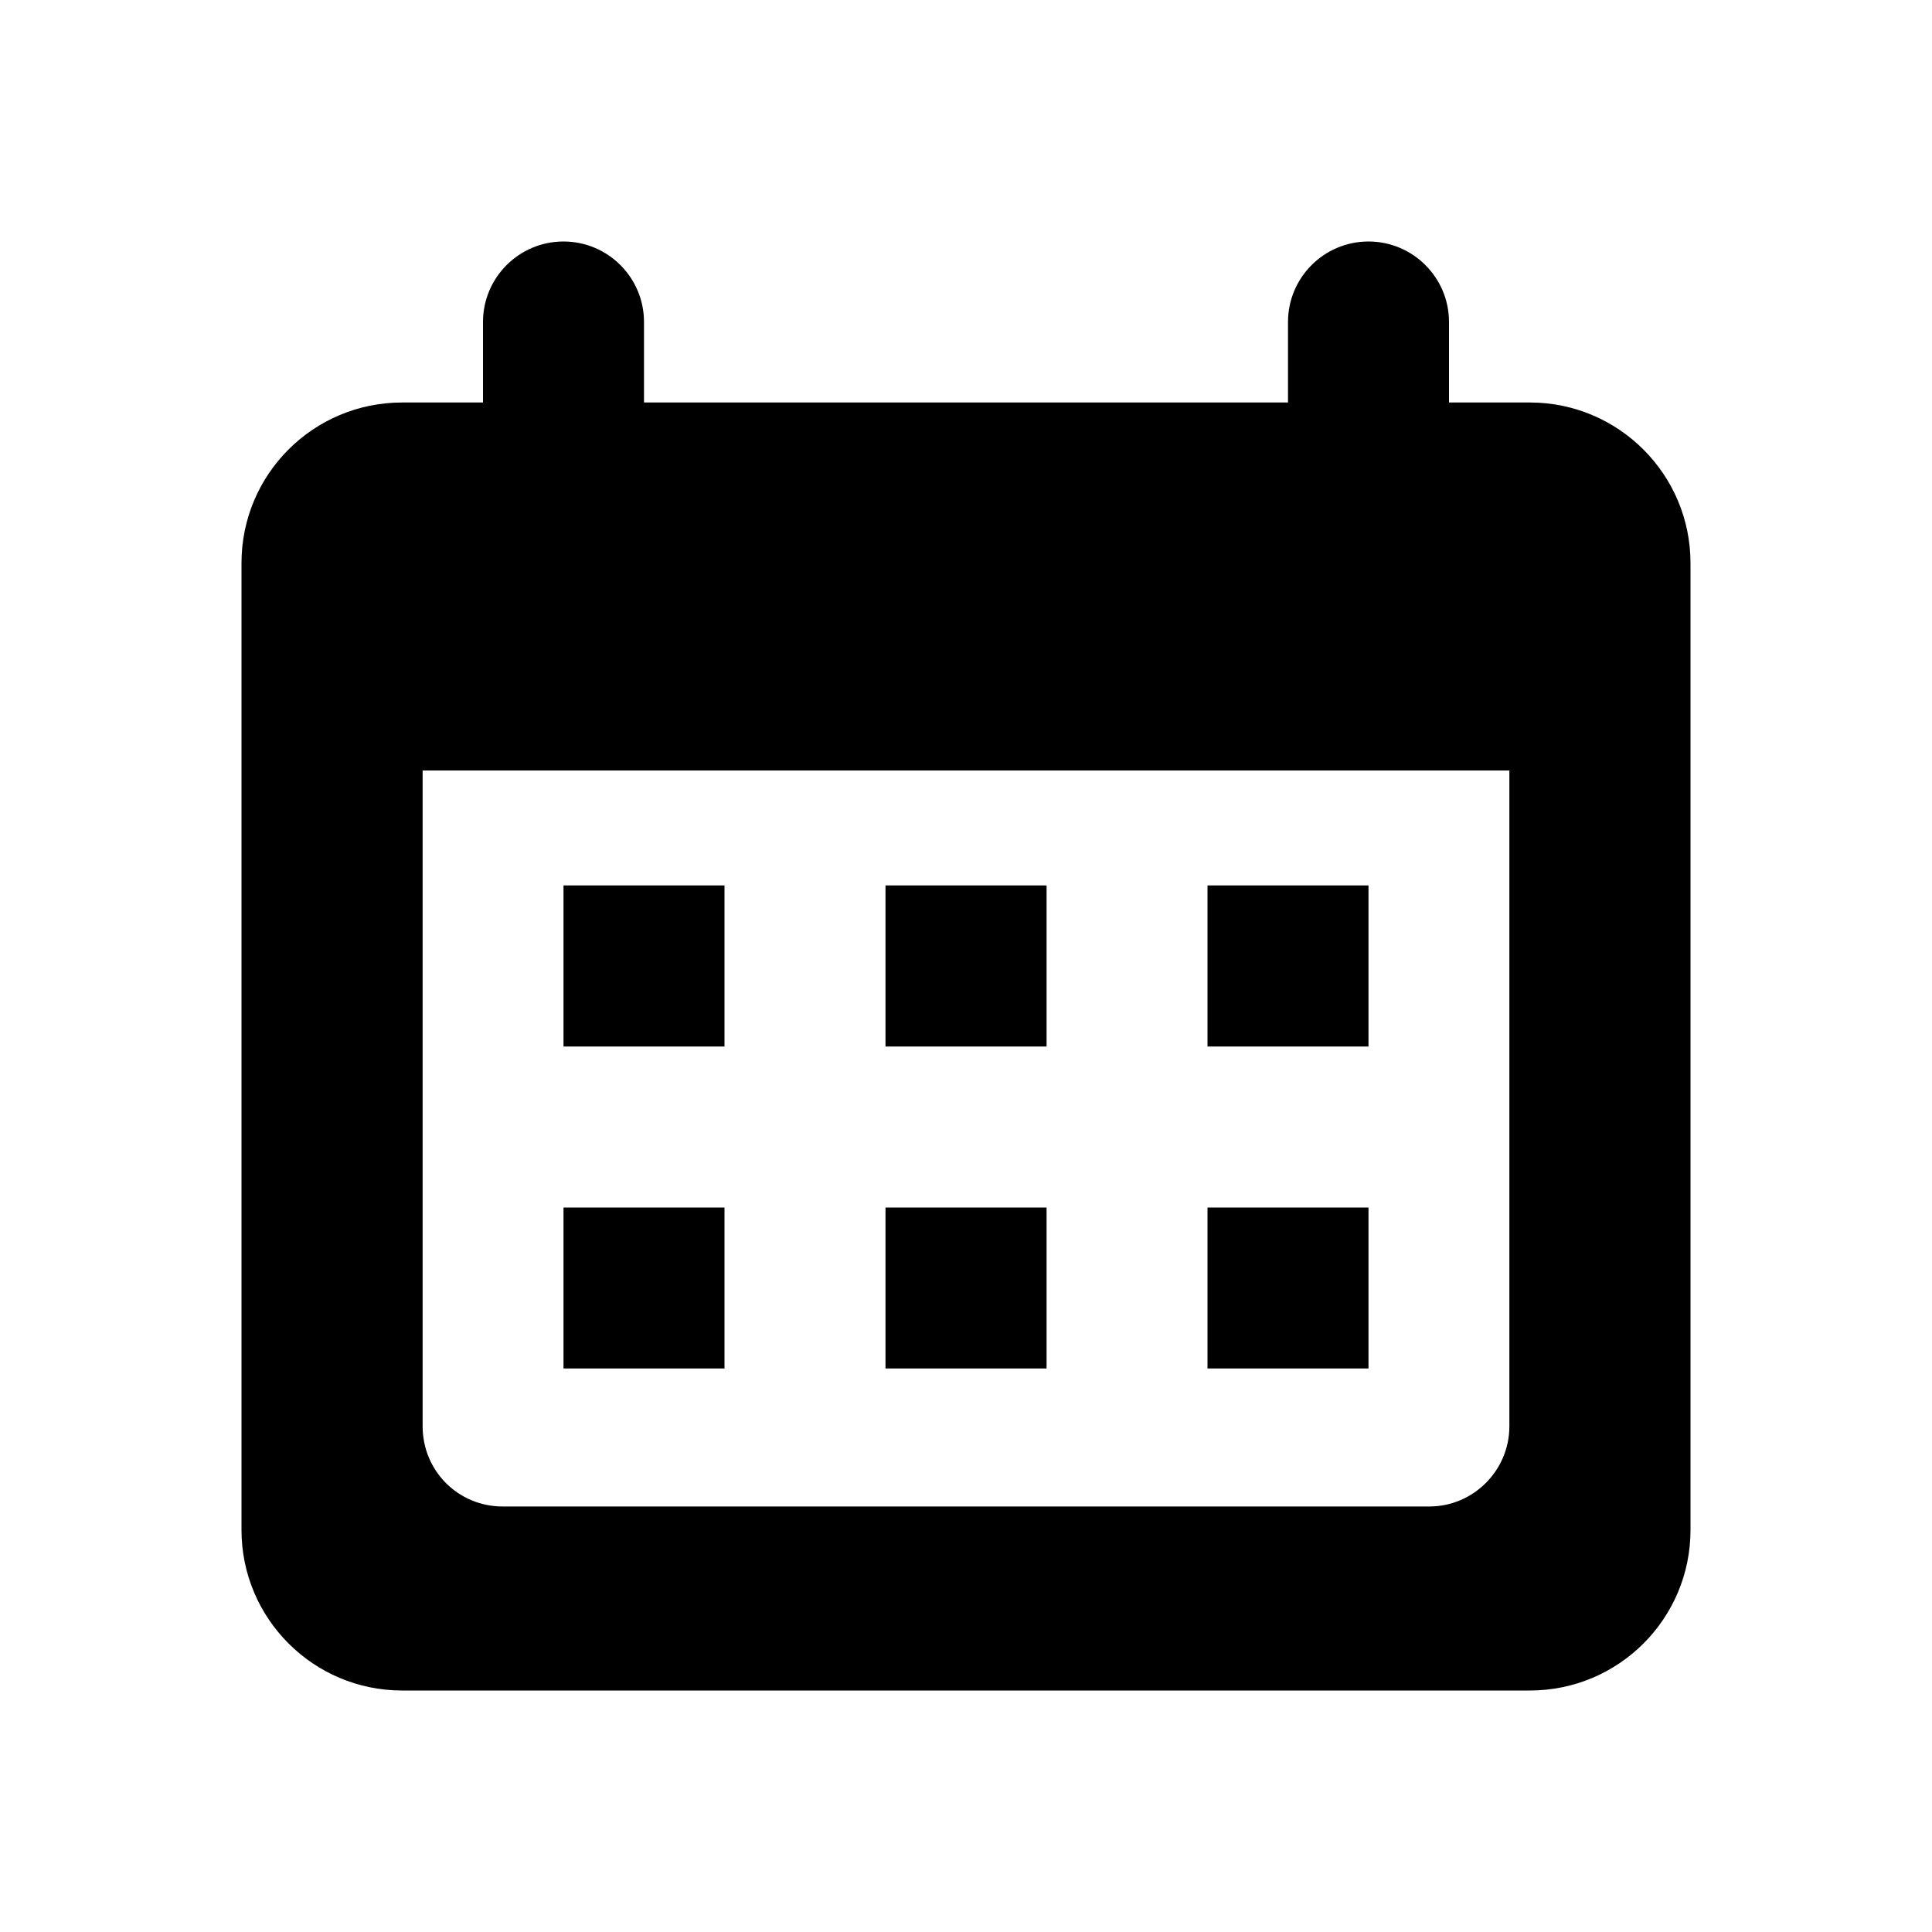
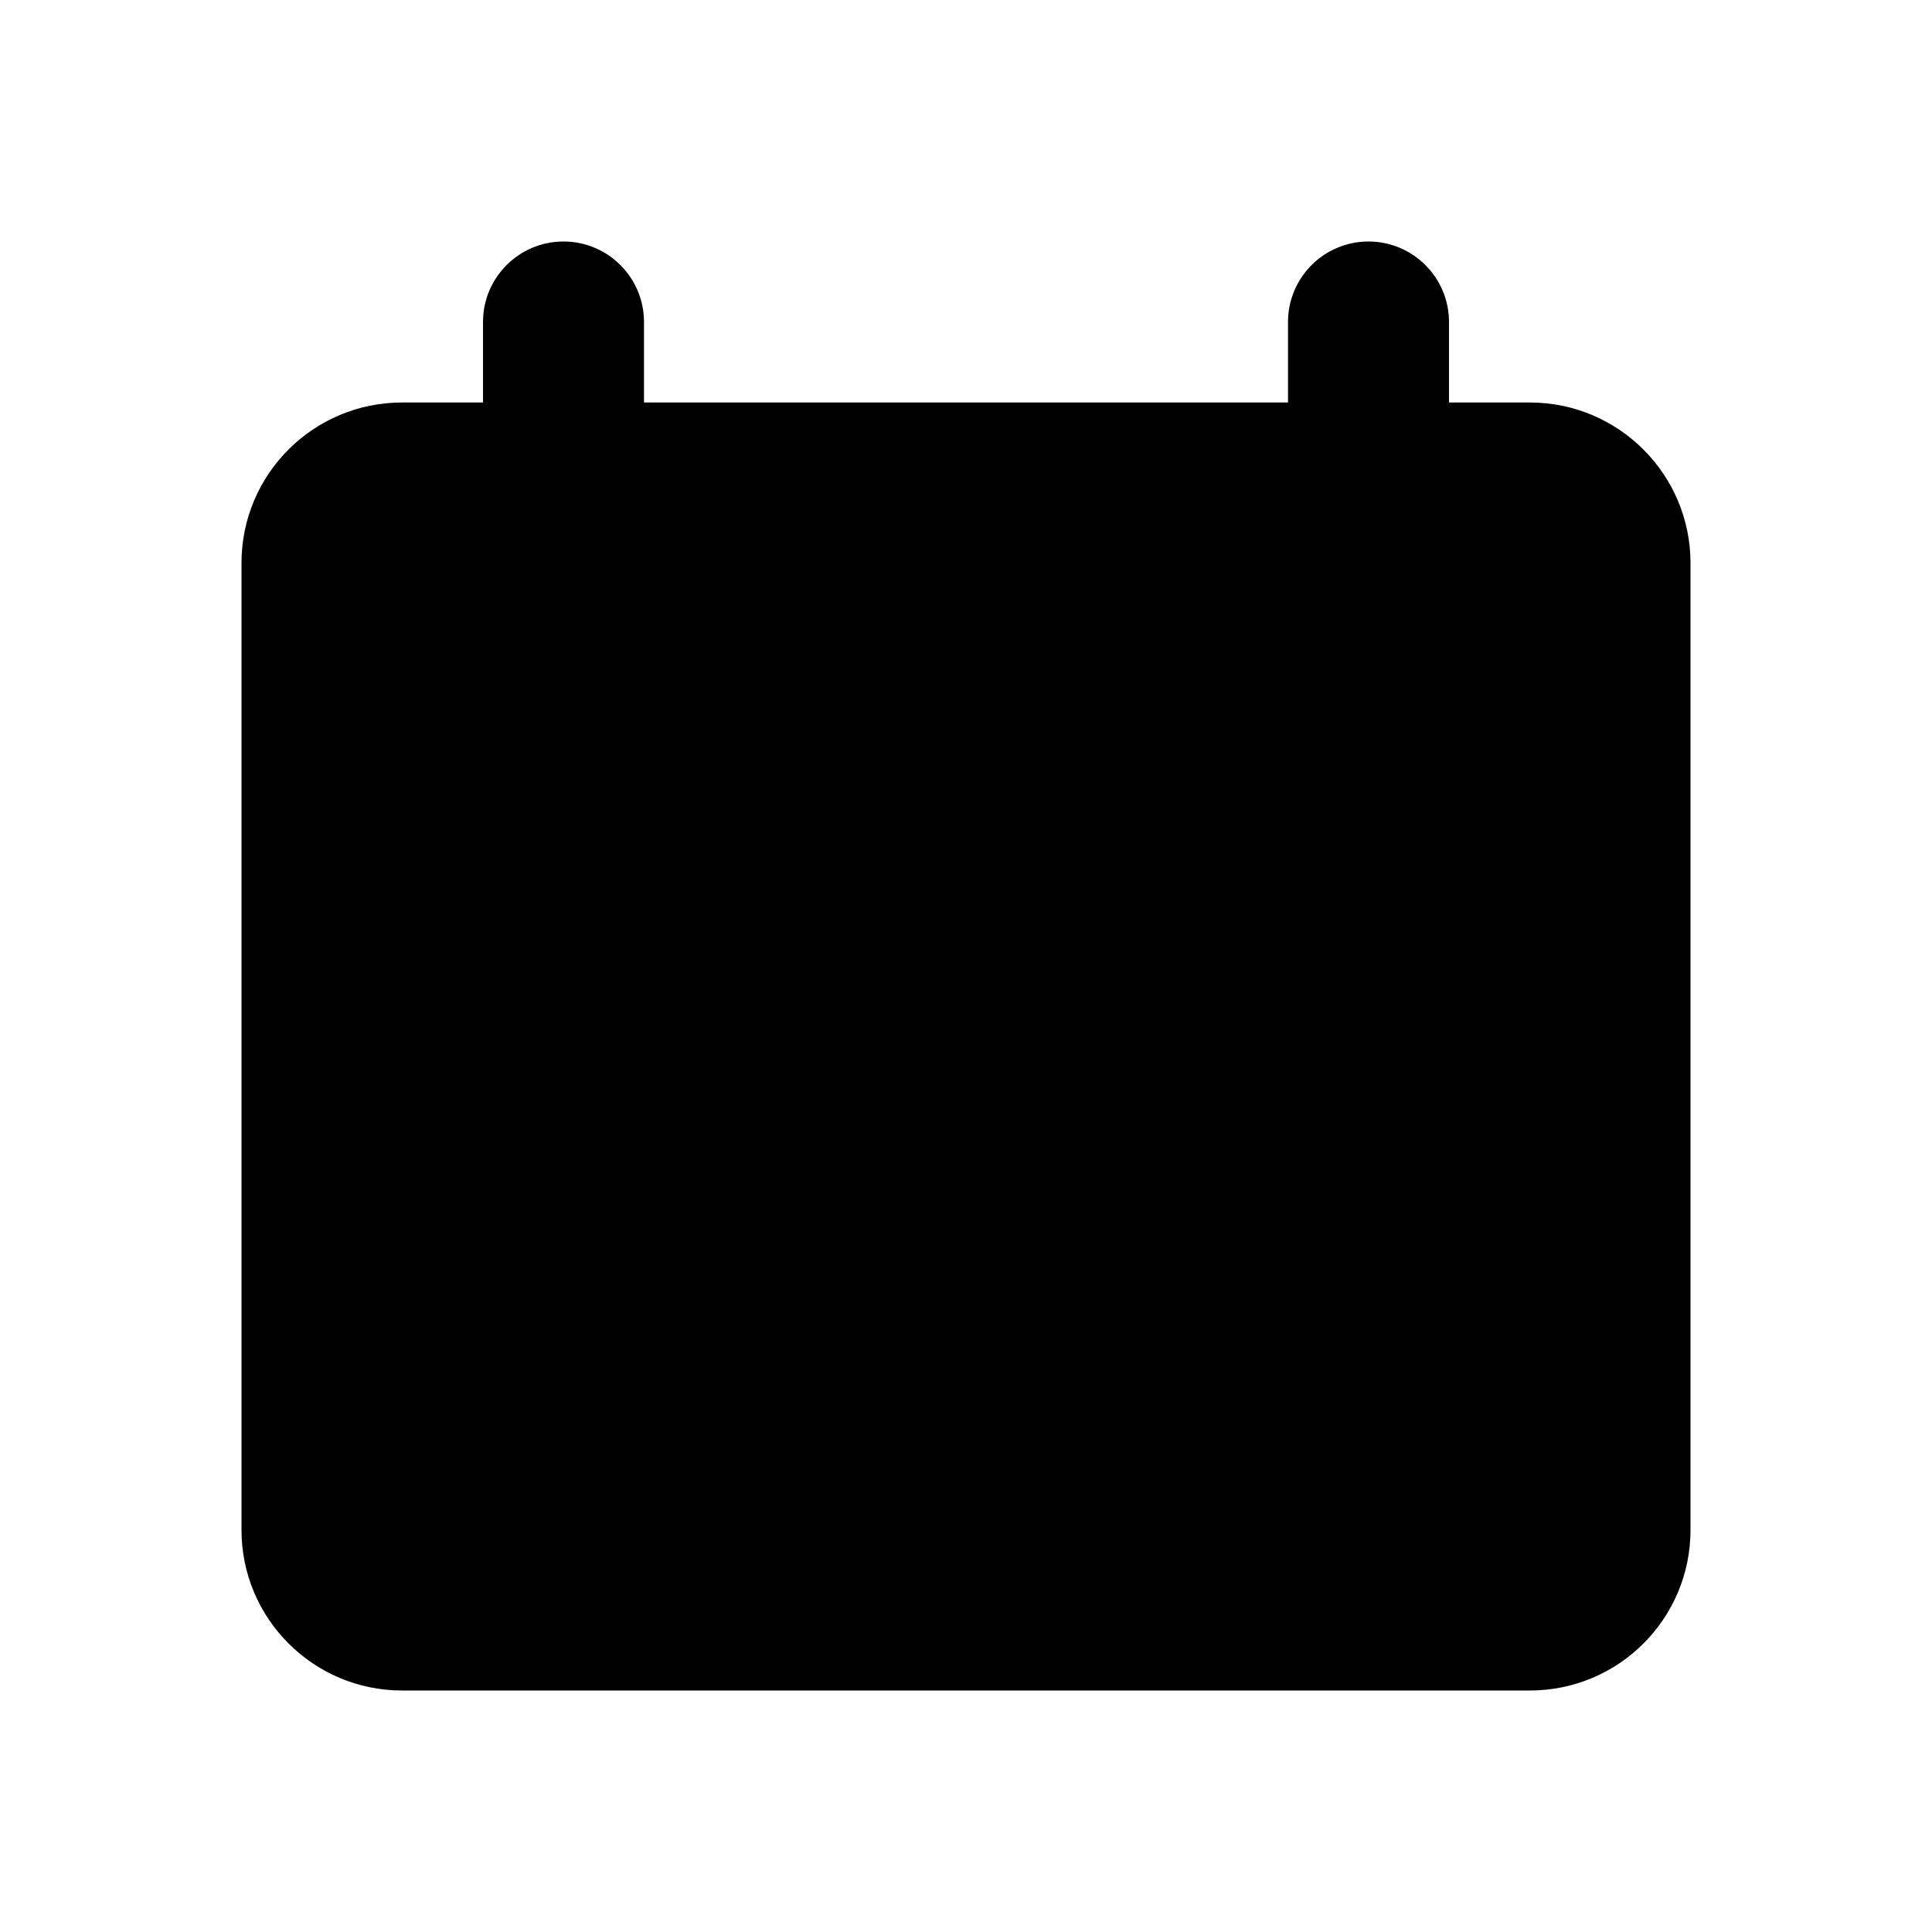
<svg xmlns="http://www.w3.org/2000/svg" width="24" height="24" role="presentation" focusable="false" viewBox="0 0 24 24">
-   <path fill-rule="evenodd" clip-rule="evenodd" d="M6 4V5H4.995C3.892 5 3 5.893 3 6.994V19.006C3 20.106 3.893 21 4.995 21H19.005C20.108 21 21 20.107 21 19.006V6.994C21 5.895 20.107 5 19.005 5H18V4C18 3.448 17.552 3 17 3C16.448 3 16 3.448 16 4V5H8V4C8 3.448 7.552 3 7 3C6.448 3 6 3.448 6 4ZM5.25 9.571V17.718C5.25 18.273 5.694 18.714 6.243 18.714H17.758C18.3 18.714 18.75 18.268 18.75 17.718V9.571H5.25ZM9 13V10.999H7V13H9ZM17 10.999V13H15V10.999H17ZM11 13H13.001V10.999H11V13ZM7 17V15H9V17H7ZM11 17H13.001V15H11V17ZM17 15V17H15V15H17Z" fill="currentColor" />
+   <path fillRule="evenodd" clip-rule="evenodd" d="M6 4V5H4.995C3.892 5 3 5.893 3 6.994V19.006C3 20.106 3.893 21 4.995 21H19.005C20.108 21 21 20.107 21 19.006V6.994C21 5.895 20.107 5 19.005 5H18V4C18 3.448 17.552 3 17 3C16.448 3 16 3.448 16 4V5H8V4C8 3.448 7.552 3 7 3C6.448 3 6 3.448 6 4ZM5.25 9.571V17.718C5.25 18.273 5.694 18.714 6.243 18.714H17.758C18.3 18.714 18.75 18.268 18.75 17.718V9.571H5.25ZM9 13V10.999H7V13H9ZM17 10.999V13H15V10.999H17ZM11 13H13.001V10.999H11V13ZM7 17V15H9V17H7ZM11 17H13.001V15H11V17ZM17 15V17H15V15H17Z" fill="currentColor" />
</svg>
